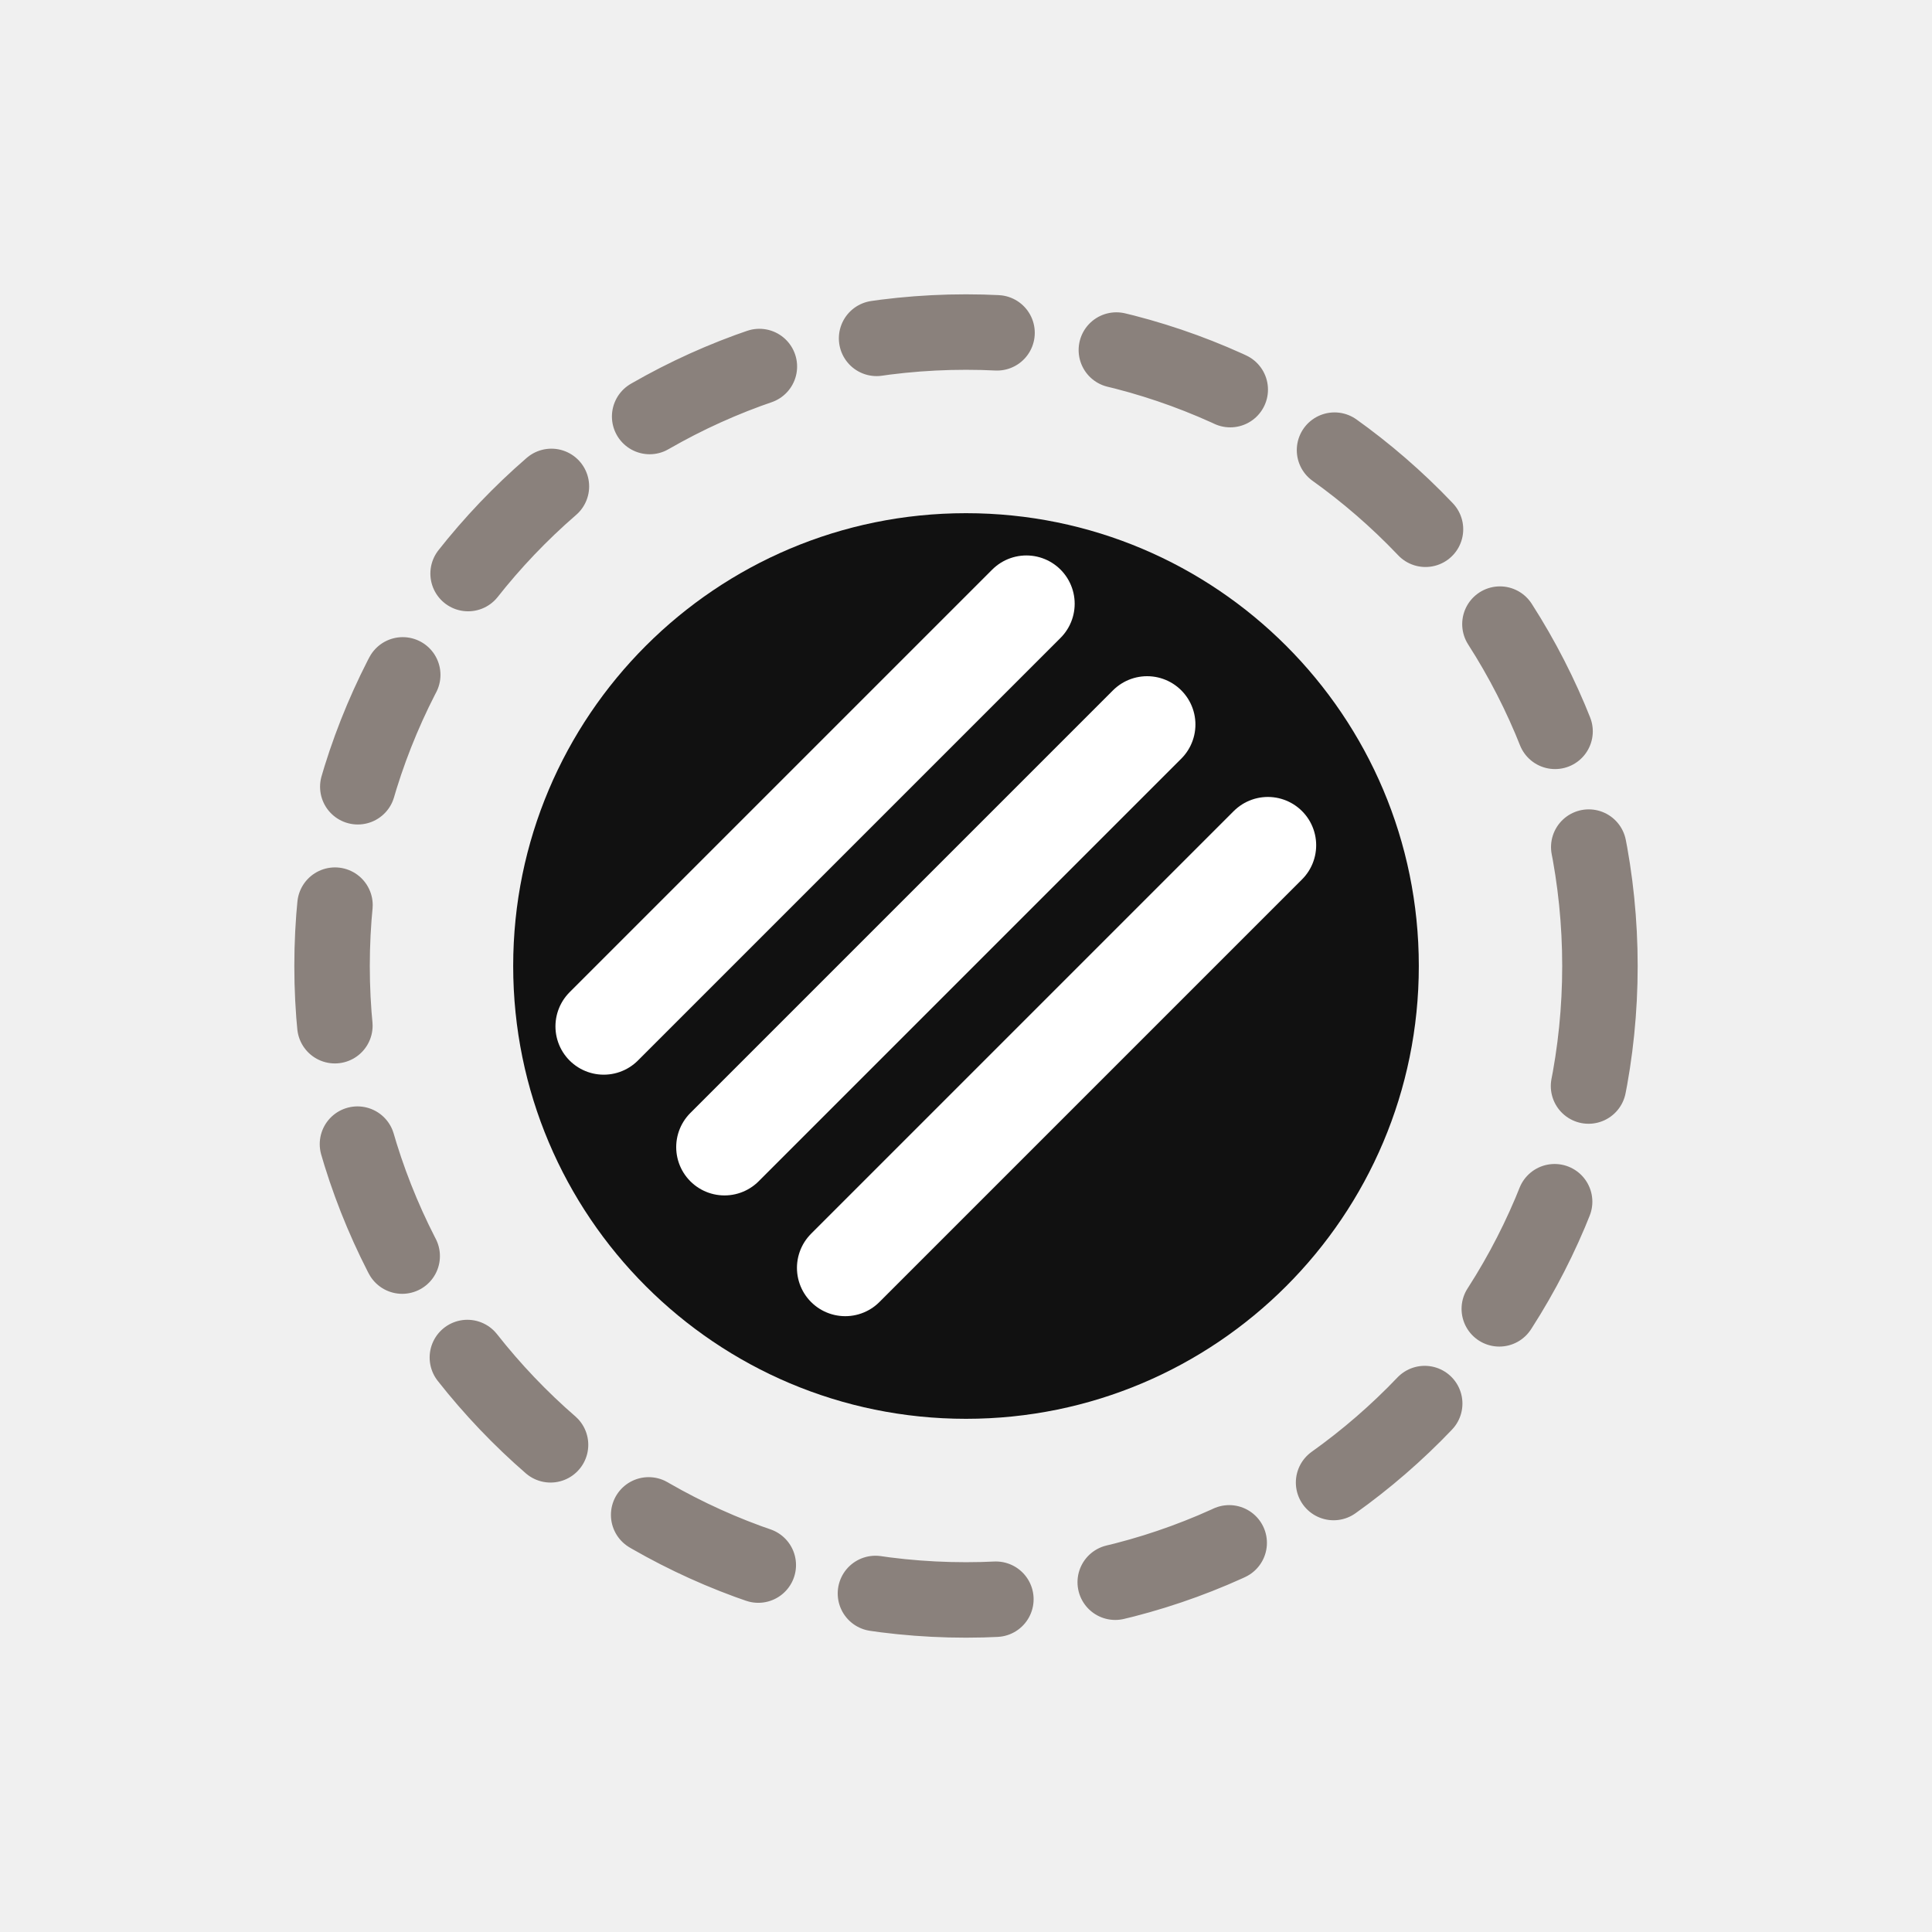
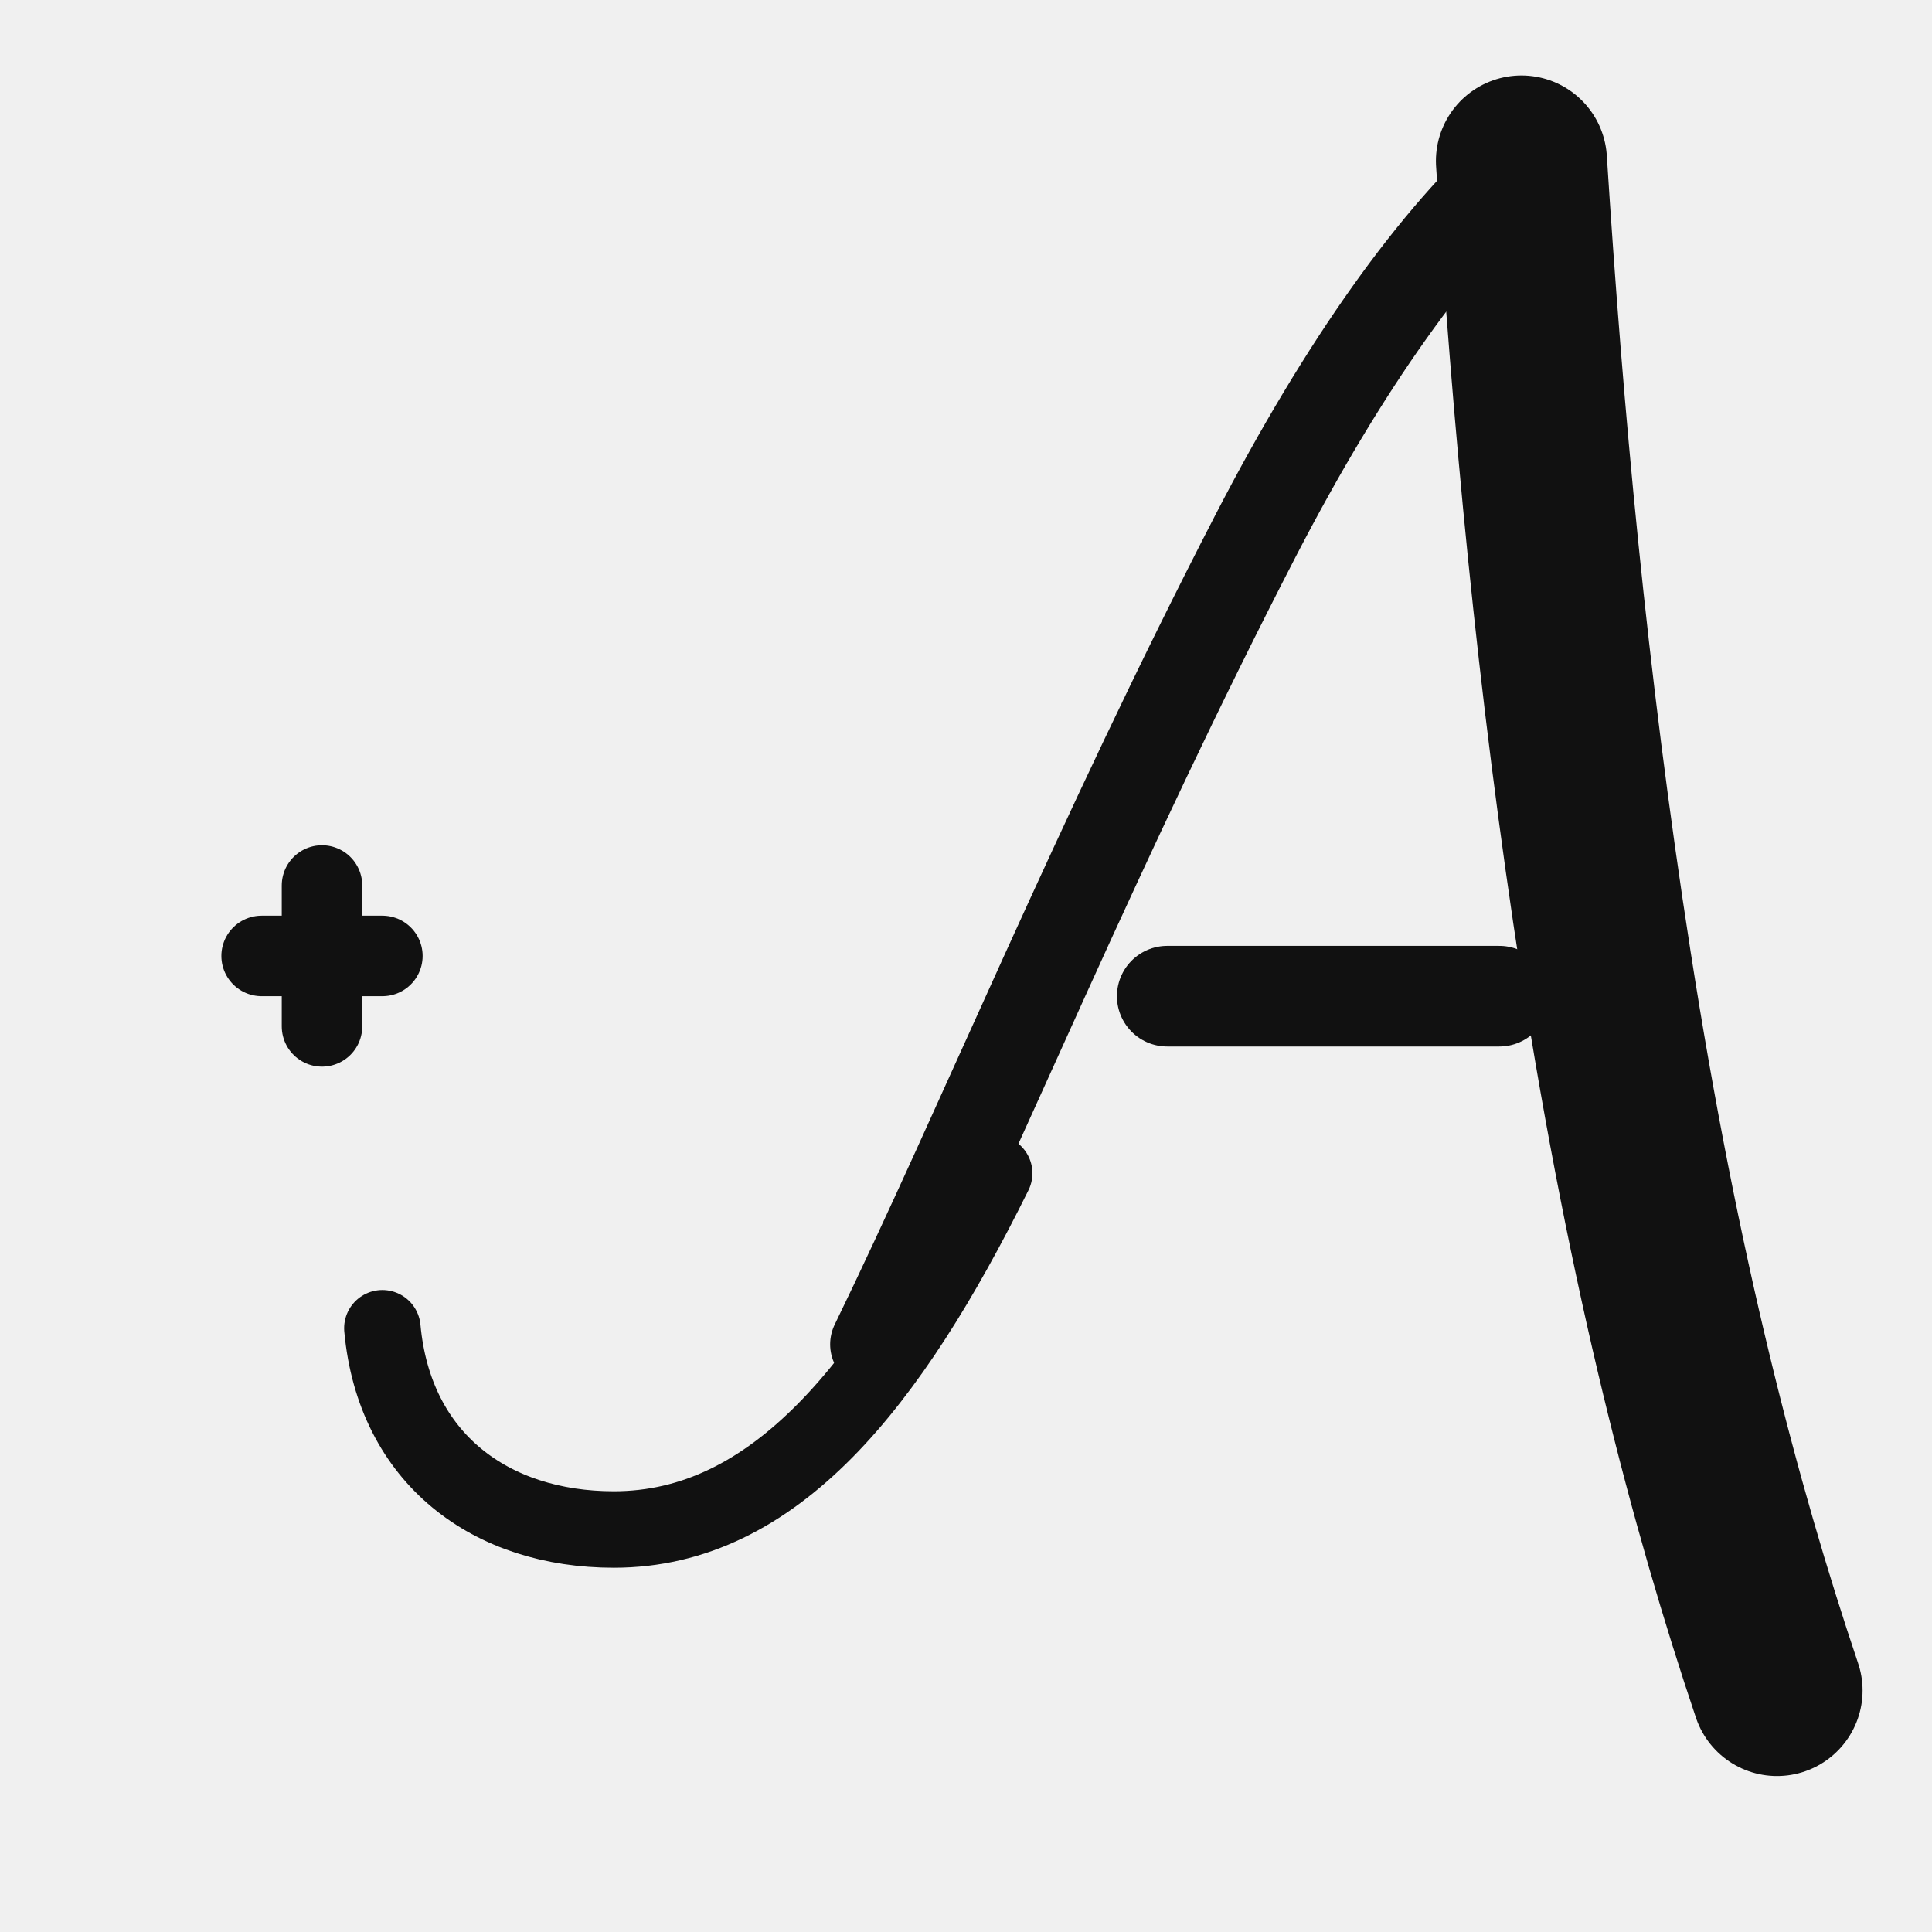
- <svg xmlns="http://www.w3.org/2000/svg" viewBox="0 0 64 64" fill="none">
-   <circle cx="32" cy="32" r="15" fill="#111111" />
-   <circle cx="32" cy="32" r="21" stroke="#8A817C" stroke-dasharray="4 4" stroke-linecap="round" stroke-width="2.5" />
-   <g clip-path="url(#clip0)">
-     <path d="M24 38L38 24" stroke="#FFFFFF" stroke-linecap="round" stroke-width="3.2" />
-     <path d="M28 42L42 28" stroke="#FFFFFF" stroke-linecap="round" stroke-width="3.2" />
-     <path d="M20 34L34 20" stroke="#FFFFFF" stroke-linecap="round" stroke-width="3.2" />
-   </g>
-   <defs>
-     <clipPath id="clip0">
-       <circle cx="32" cy="32" r="15" />
-     </clipPath>
-   </defs>
+ <svg xmlns="http://www.w3.org/2000/svg" viewBox="0 0 96 96" fill="none">
+   <path d="M13 47.5H19" stroke="#111111" stroke-linecap="round" stroke-width="4" />
+   <path d="M16 44V51" stroke="#111111" stroke-linecap="round" stroke-width="4" />
+   <path d="M19 66C19.6 72.5 24.4 76 30.5 76C38.5 76 44.2 68.8 49.4 58.3" stroke="#111111" stroke-linecap="round" stroke-linejoin="round" stroke-width="3.8" />
+   <path d="M43.5 66.8C48.7 56.1 54.6 41.7 62.4 26.6C66.8 18.1 71.3 11.8 75.6 8" stroke="#111111" stroke-linecap="round" stroke-linejoin="round" stroke-width="4.5" />
+   <path d="M58 49.5H74.5" stroke="#111111" stroke-linecap="round" stroke-width="5" />
+   <path d="M75.6 8C76.4 20.5 77.6 33.8 79.8 47.9C82.2 63.3 85.2 74.8 88.3 84" stroke="#111111" stroke-linecap="round" stroke-linejoin="round" stroke-width="8.5" />
</svg>
